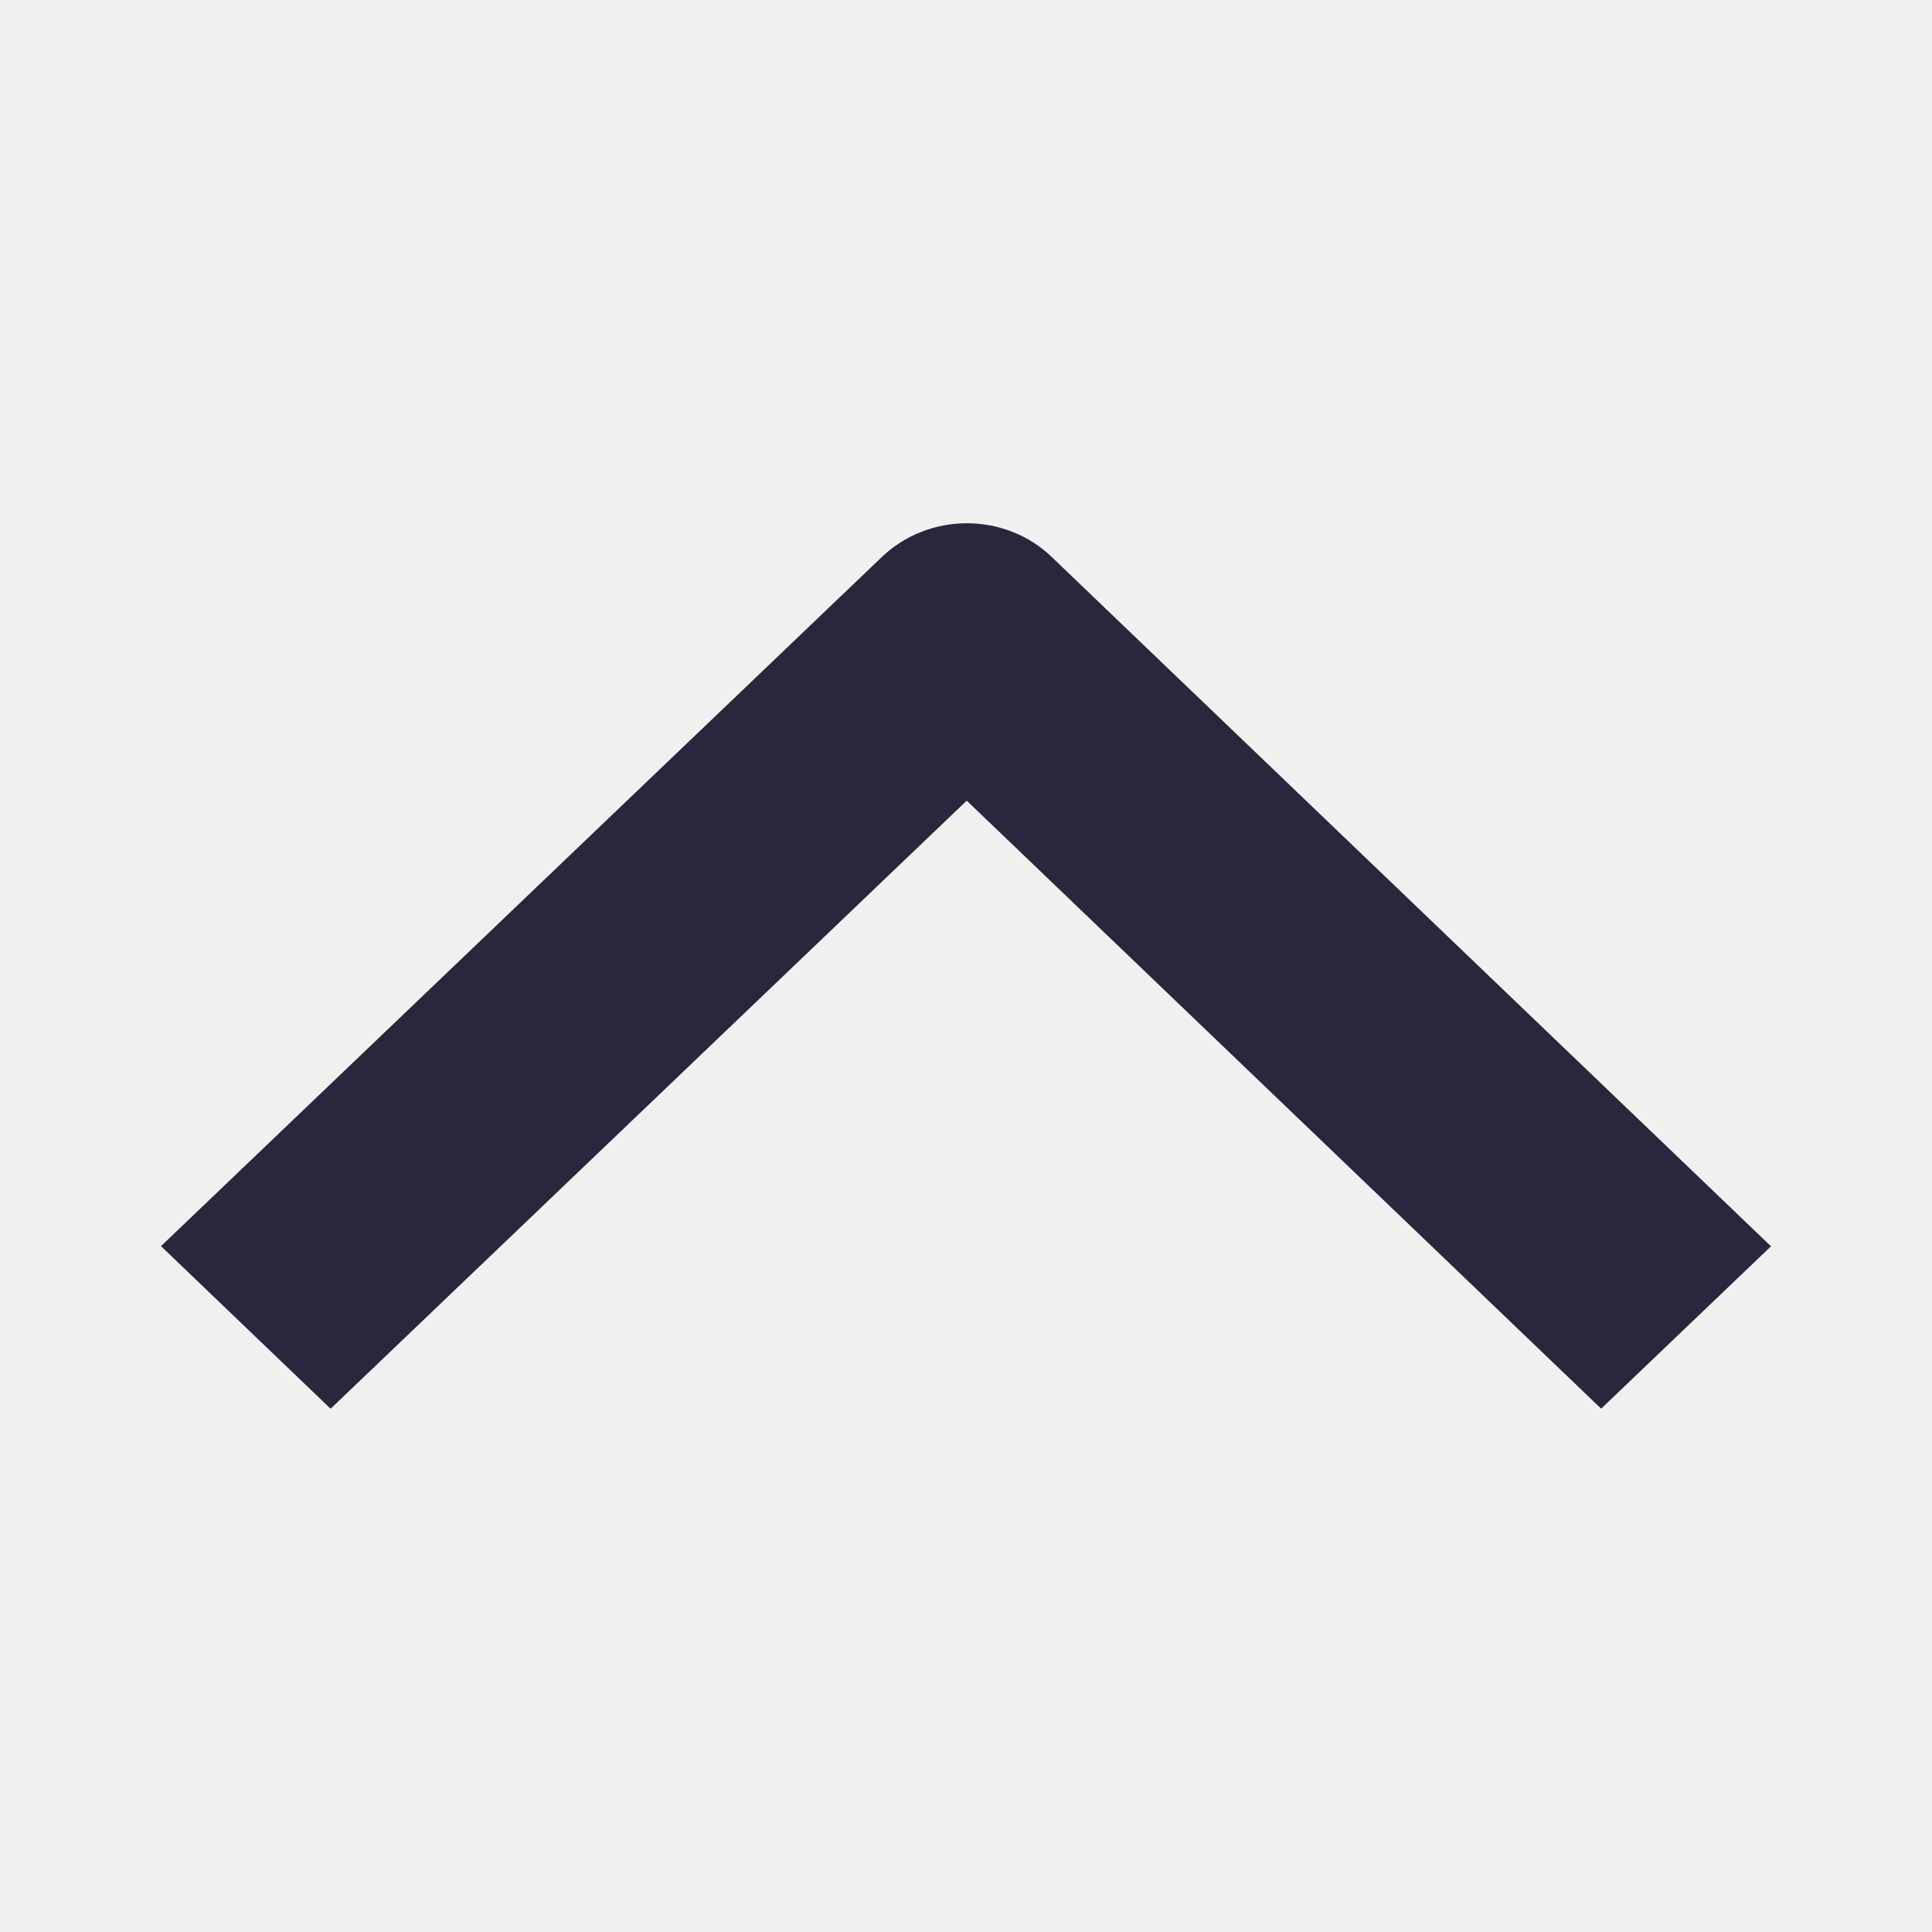
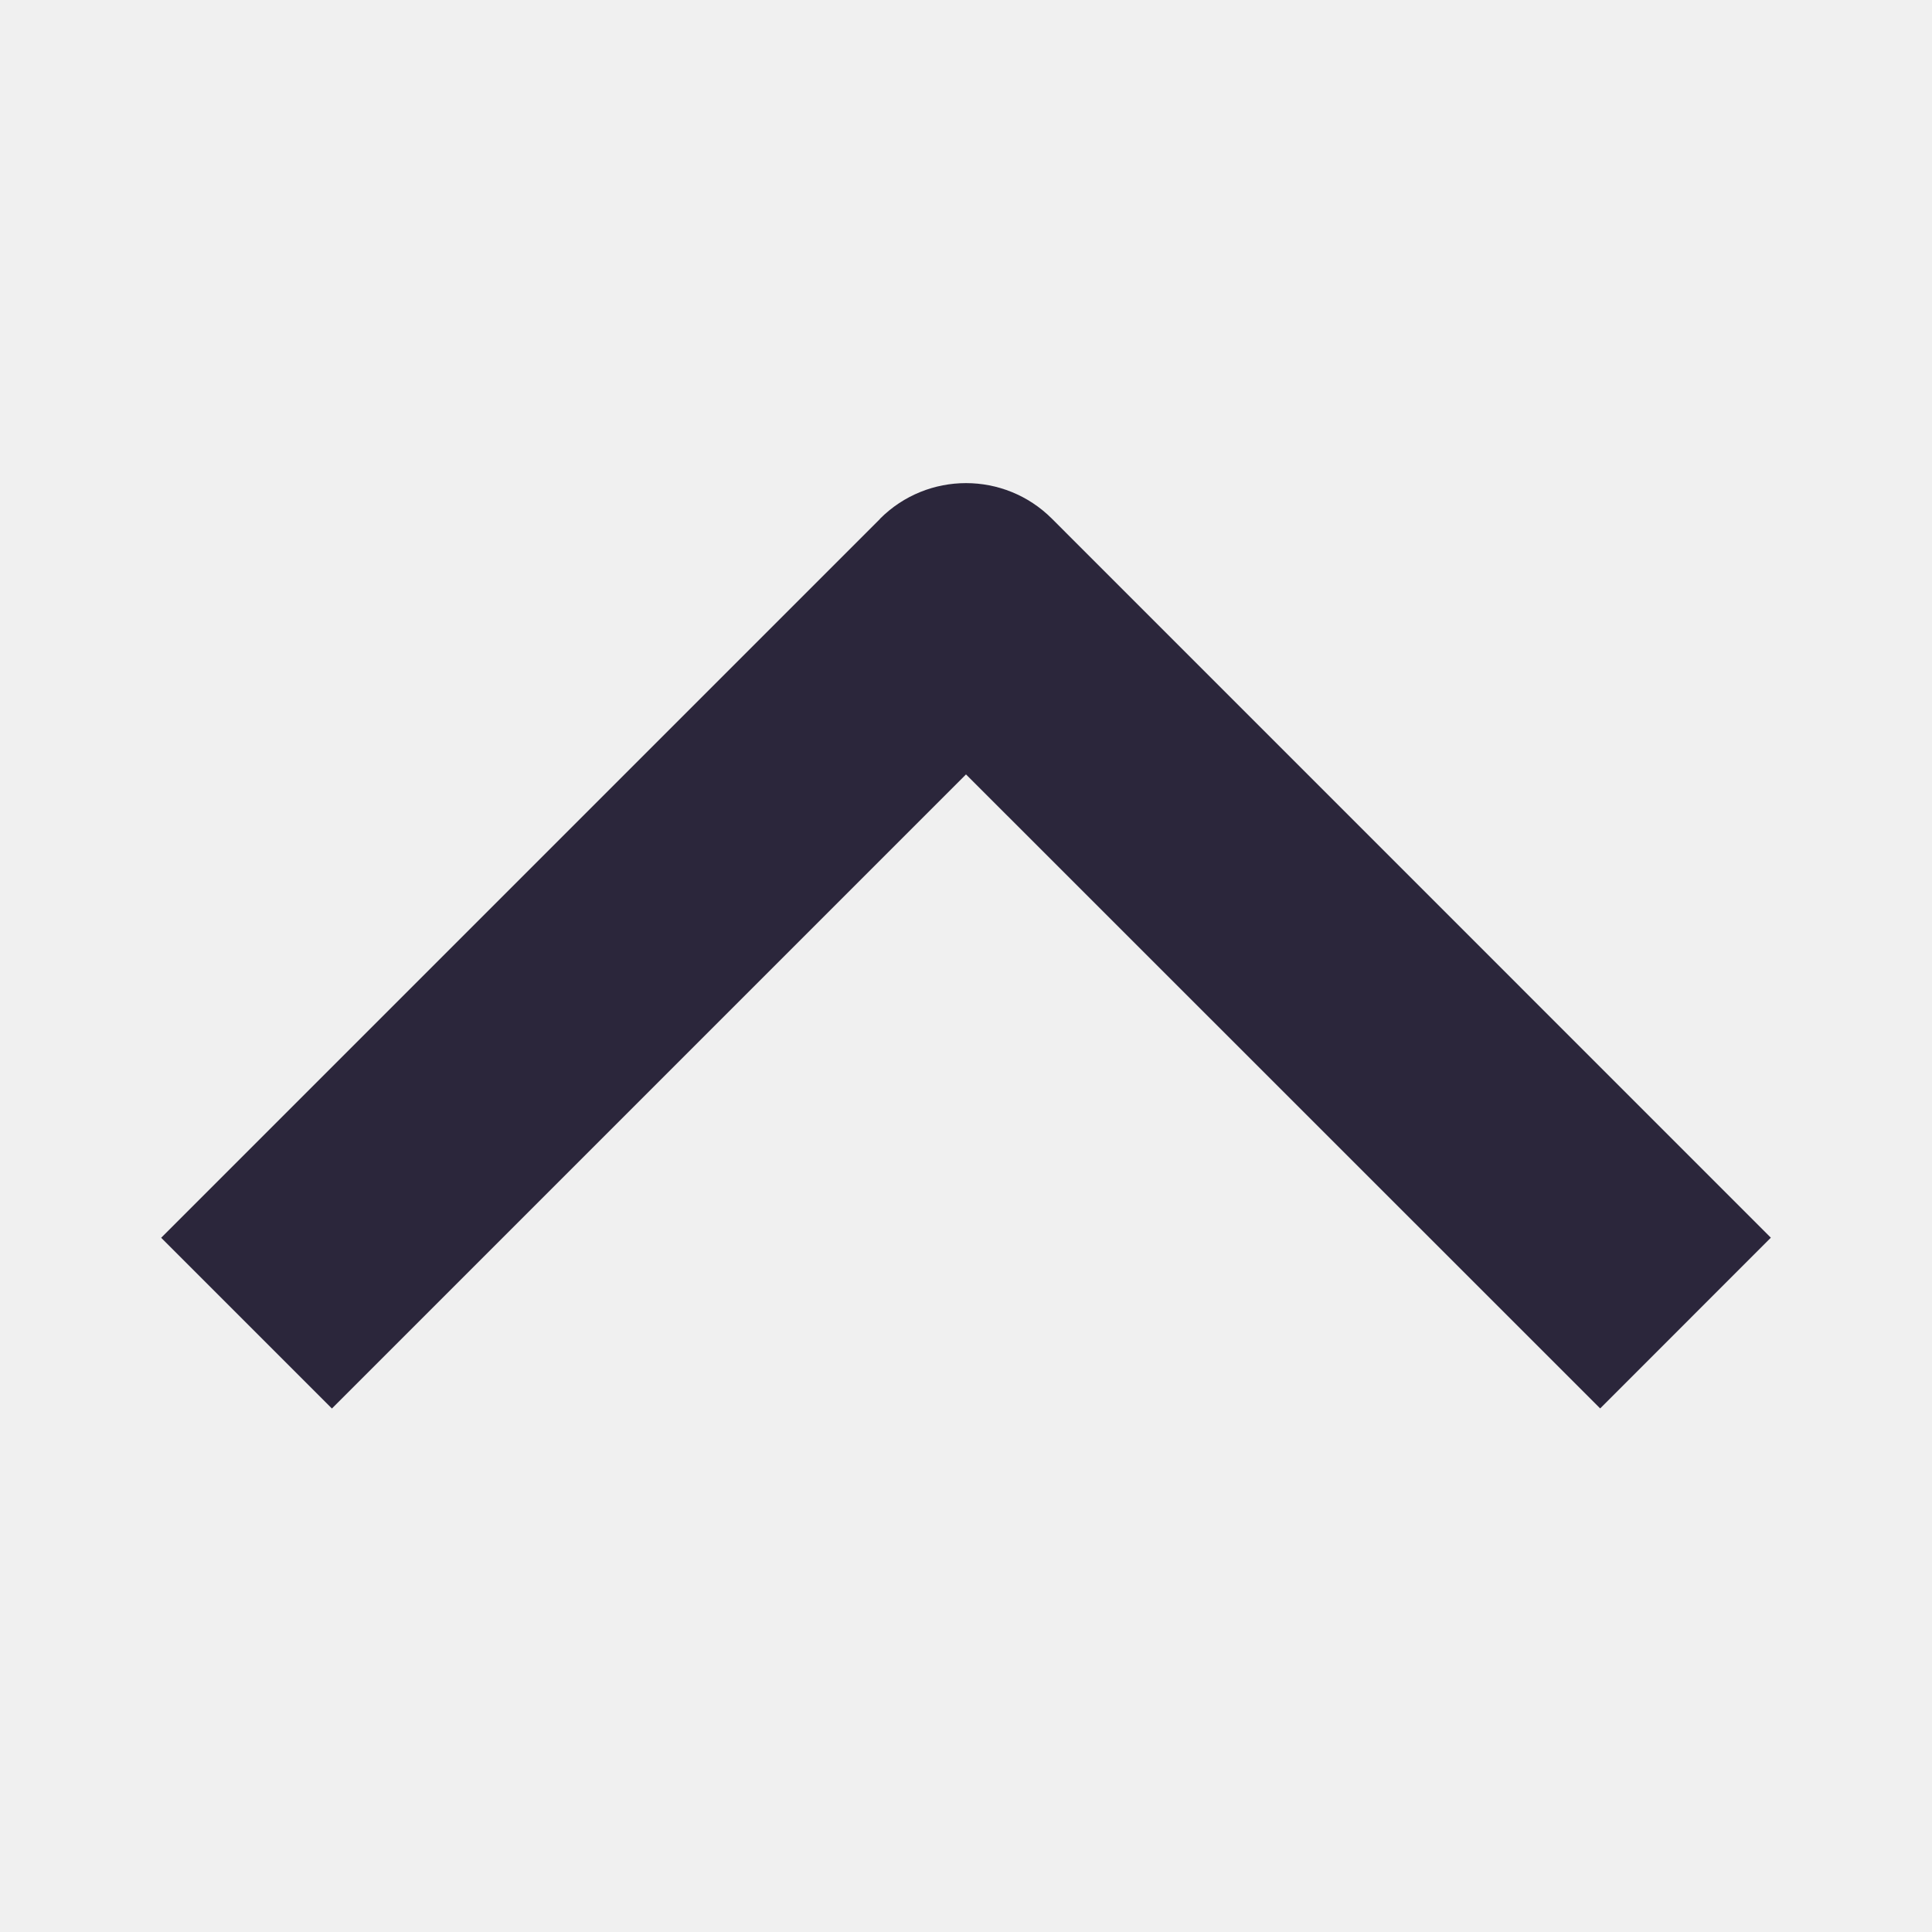
<svg xmlns="http://www.w3.org/2000/svg" fill="none" viewBox="0 0 24 24">
-   <path data-follow-fill="#2B263B" fill-rule="evenodd" clip-rule="evenodd" d="M13.065 6.919 22 15.482l-2.11 2.017-7.881-7.553L4.107 17.5 2 15.48l8.957-8.563c.28-.267.659-.417 1.054-.417.396 0 .775.15 1.054.419Z" fill="#2B263B" />
+   <g clip-path="url(#1108b6__a)">
+     <path fill="#2B263B" d="M10.932 6.444a1.51 1.51 0 0 1 2.136 0l8.93 8.931-2.12 2.121L12 9.62l-7.877 7.877-2.121-2.121 8.93-8.93Z" />
+   </g>
+   <defs>
+     <clipPath id="1108b6__a">
+       <path fill="#fff" d="M0 0h24v24H0z" />
+     </clipPath>
+   </defs>
</svg>
